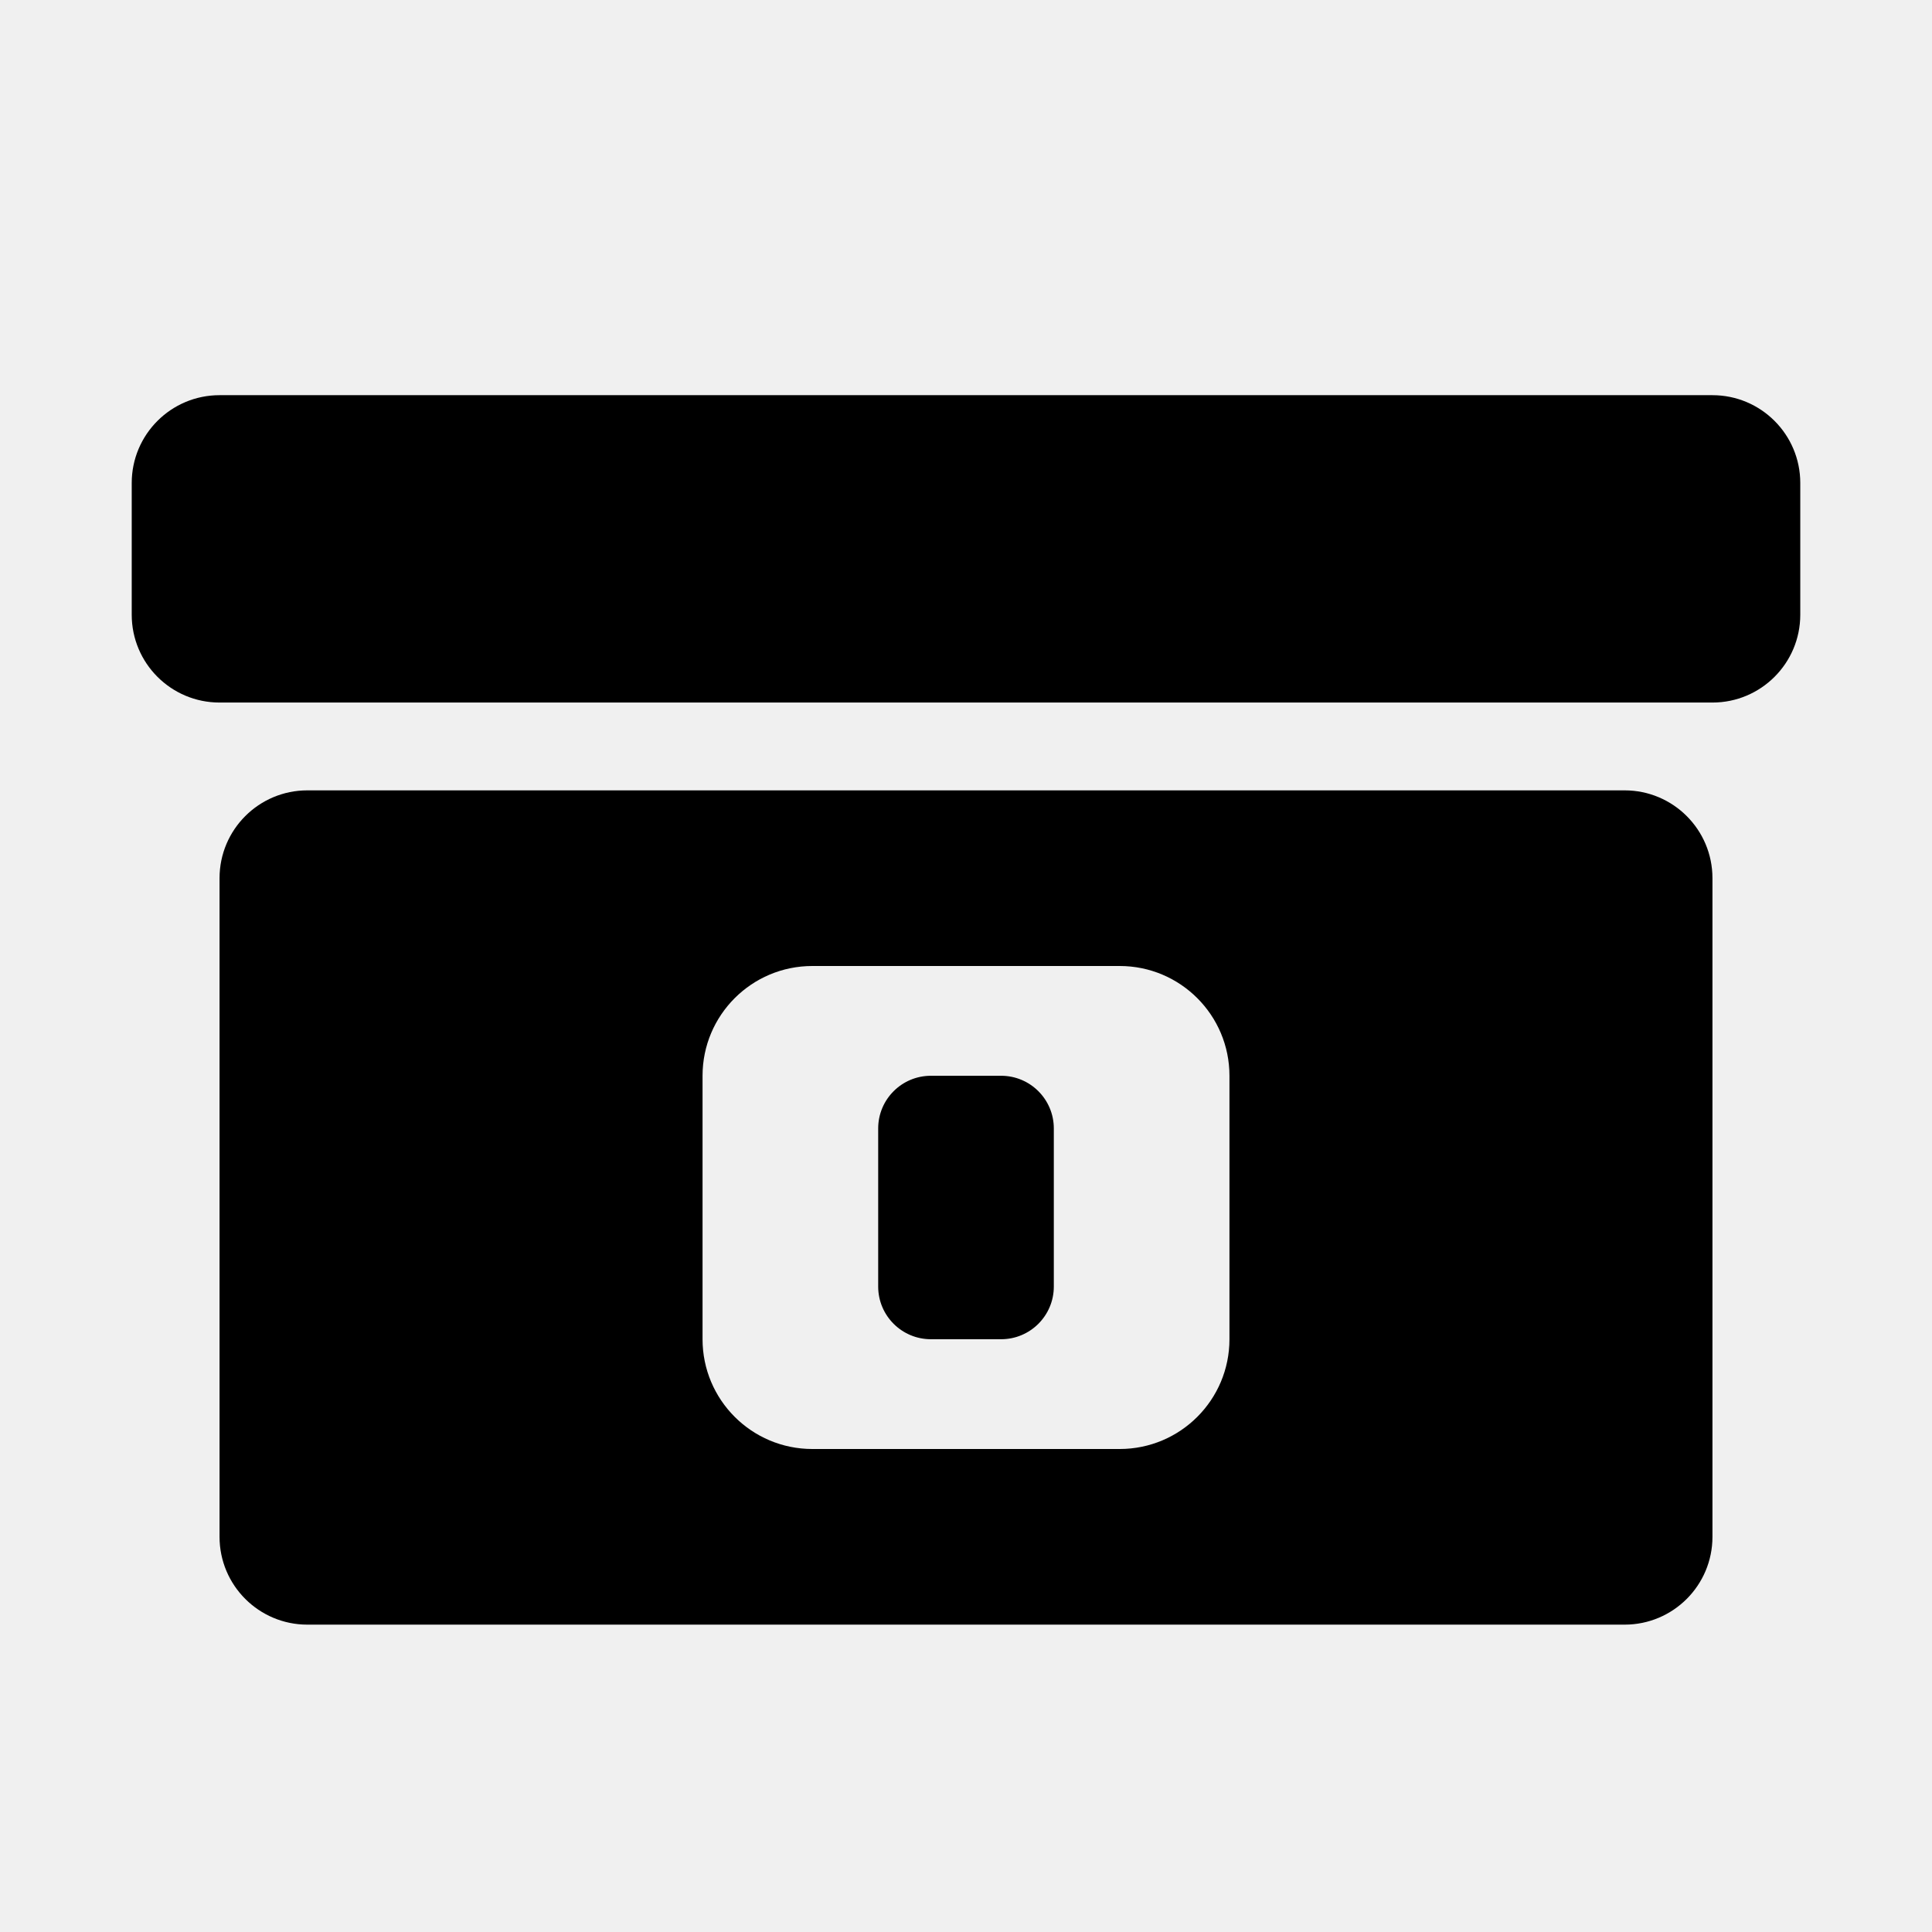
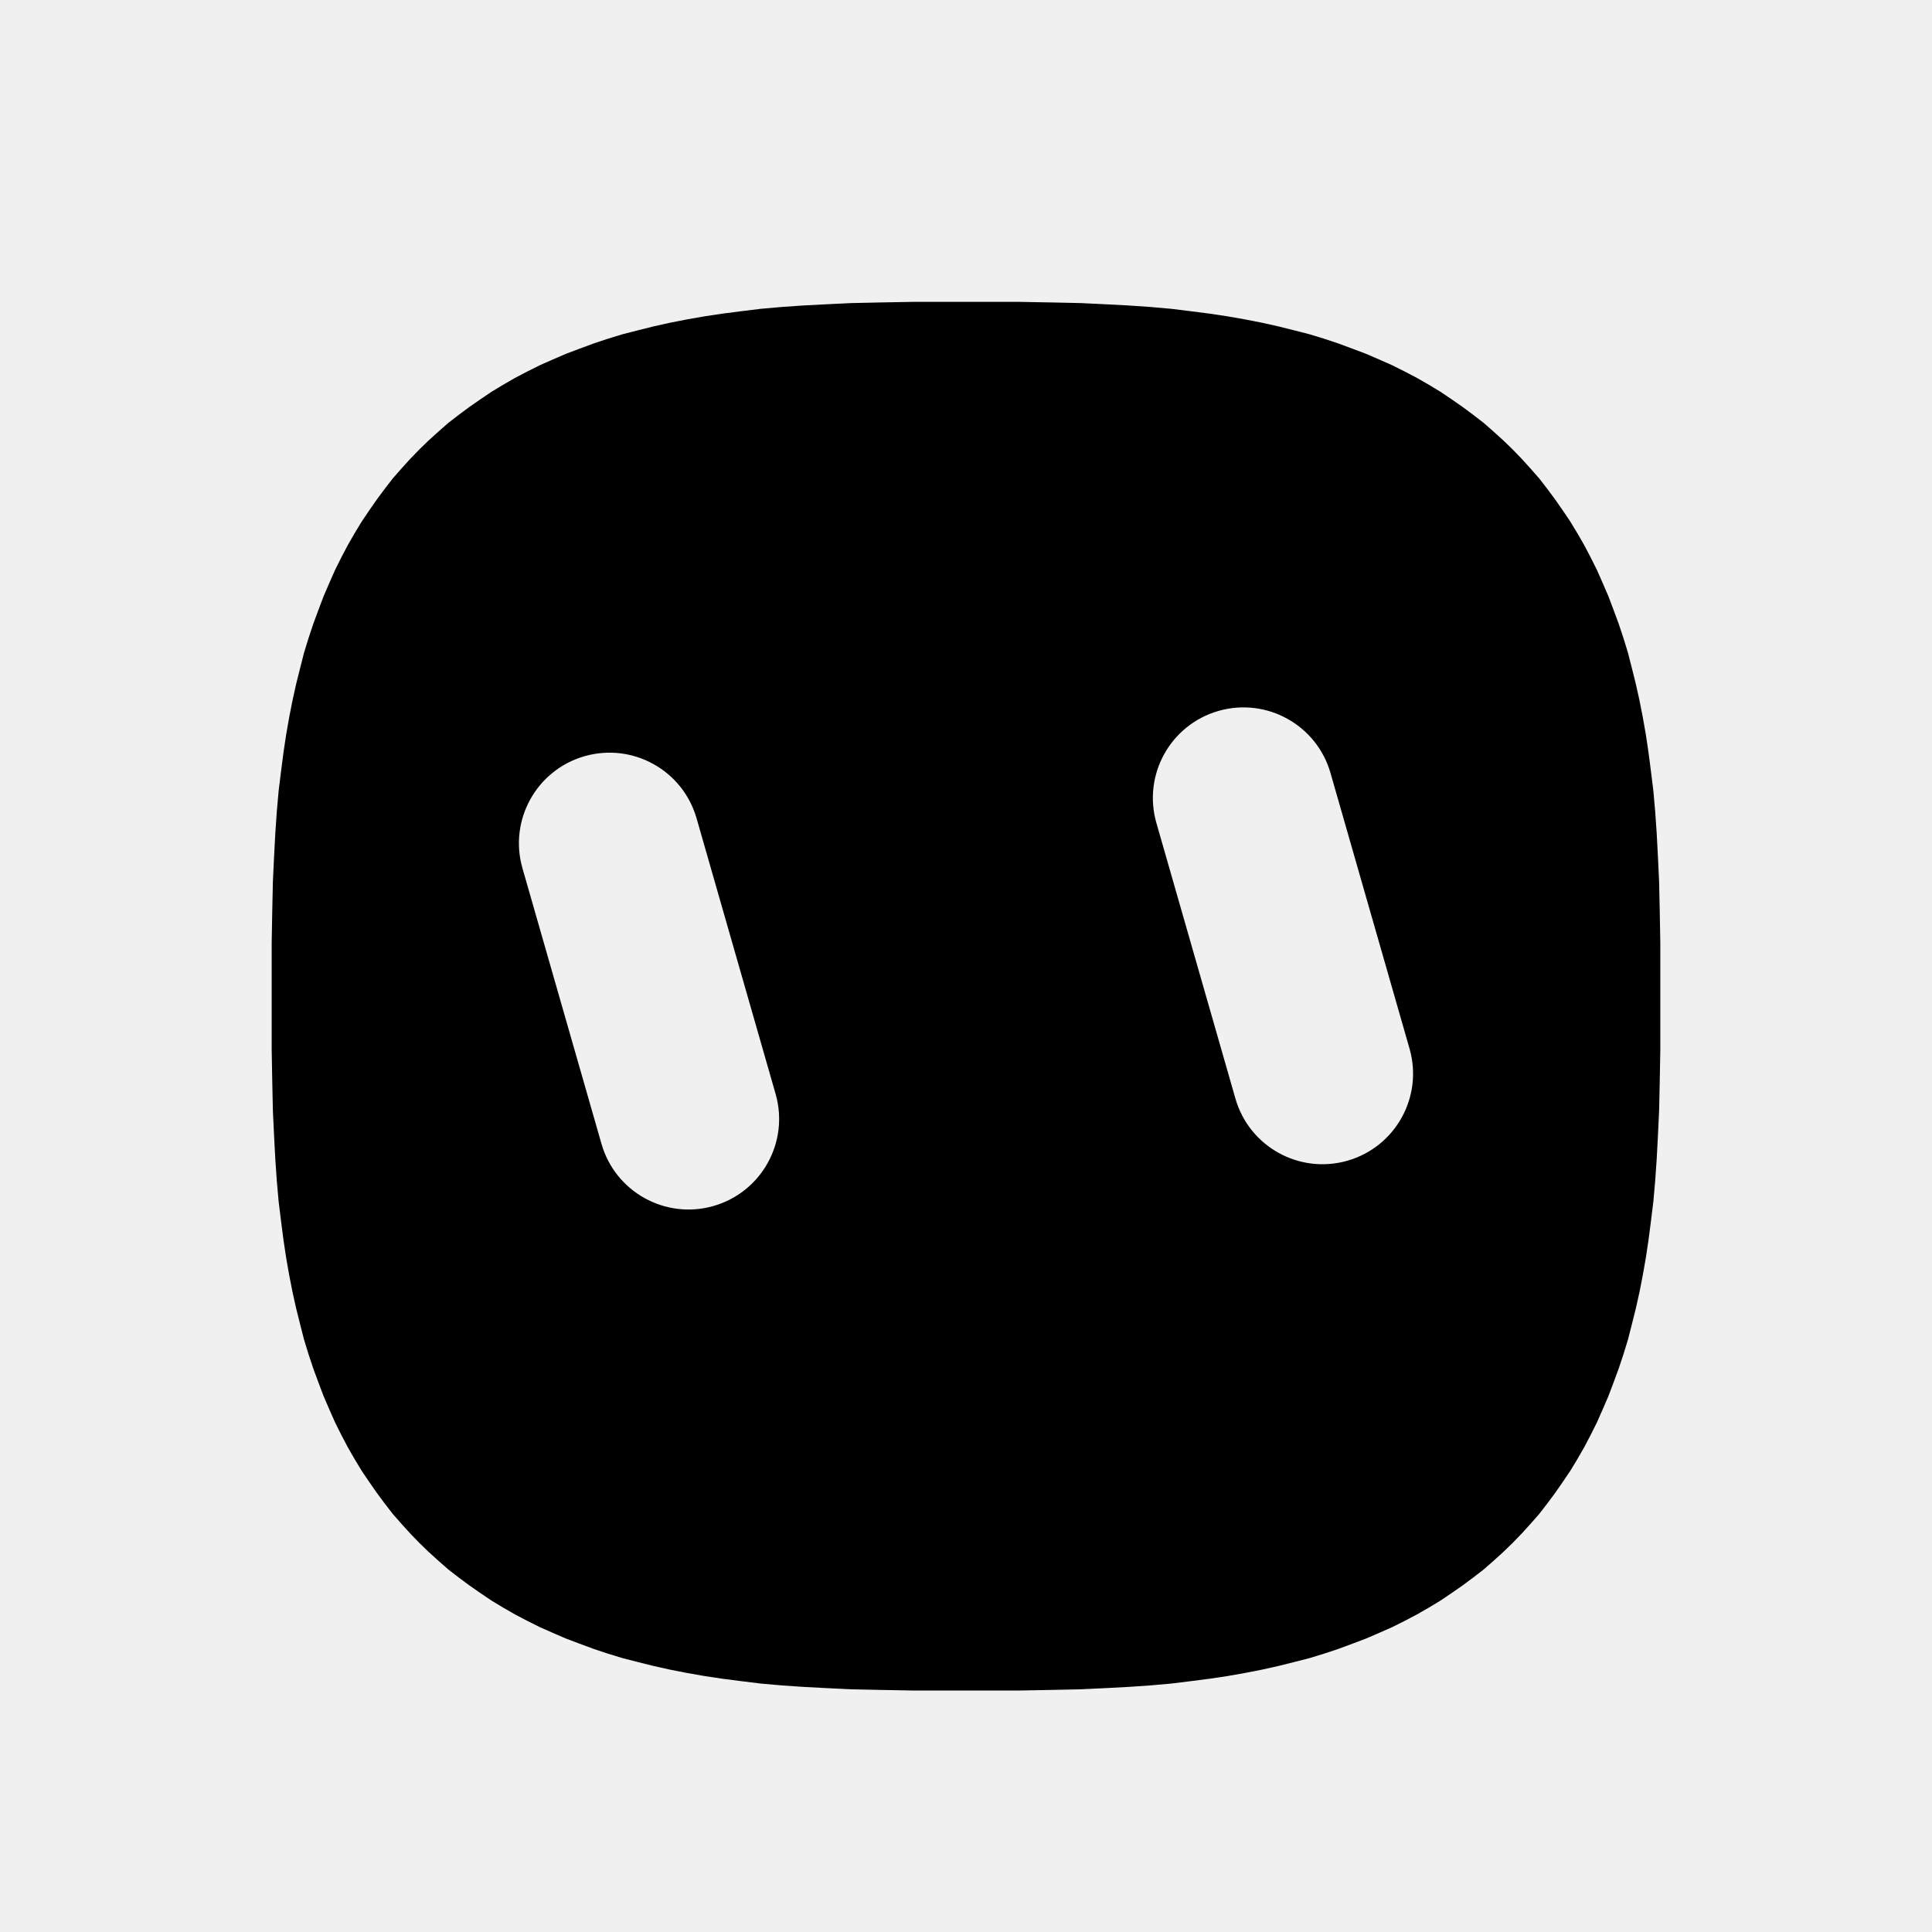
- <svg xmlns="http://www.w3.org/2000/svg" viewBox="0 0 44 44" width="44" height="44" role="img" aria-label="grokbox">
-   <mask id="crate">
-     <rect width="44" height="44" fill="black" />
-     <rect x="3" y="9" width="38" height="7" rx="2" fill="white" />
-     <rect x="5" y="18" width="34" height="19" rx="2" fill="white" />
-     <rect x="16" y="22" width="12" height="11" rx="2.5" fill="black" />
-     <rect x="20" y="24.5" width="4" height="6" rx="1.2" fill="white" />
+ <svg xmlns="http://www.w3.org/2000/svg" viewBox="0 0 64 64" width="64" height="64" role="img" aria-label="grokbox">
+   <mask id="face">
+     <rect width="64" height="64" fill="black" />
+     <path d="M 55.00 33.00 L 55.00 34.78 L 54.98 35.88 L 54.96 36.80 L 54.92 37.64 L 54.88 38.40 L 54.83 39.12 L 54.77 39.80 L 54.69 40.45 L 54.61 41.07 L 54.52 41.67 L 54.42 42.24 L 54.31 42.80 L 54.19 43.34 L 54.06 43.86 L 53.93 44.37 L 53.78 44.86 L 53.62 45.34 L 53.45 45.80 L 53.28 46.25 L 53.09 46.69 L 52.90 47.12 L 52.69 47.54 L 52.48 47.94 L 52.25 48.34 L 52.02 48.72 L 51.77 49.09 L 51.52 49.45 L 51.26 49.80 L 50.99 50.15 L 50.70 50.48 L 50.41 50.80 L 50.11 51.11 L 49.80 51.41 L 49.48 51.70 L 49.15 51.99 L 48.80 52.26 L 48.45 52.52 L 48.09 52.77 L 47.72 53.02 L 47.34 53.25 L 46.94 53.48 L 46.54 53.69 L 46.12 53.90 L 45.69 54.09 L 45.25 54.28 L 44.80 54.45 L 44.34 54.62 L 43.86 54.78 L 43.37 54.93 L 42.86 55.06 L 42.34 55.19 L 41.80 55.31 L 41.24 55.42 L 40.67 55.52 L 40.07 55.61 L 39.45 55.69 L 38.80 55.77 L 38.12 55.83 L 37.40 55.88 L 36.64 55.92 L 35.80 55.96 L 34.88 55.98 L 33.78 56.00 L 32.00 56.00 L 30.22 56.00 L 29.12 55.98 L 28.20 55.96 L 27.36 55.92 L 26.60 55.88 L 25.88 55.83 L 25.20 55.77 L 24.55 55.69 L 23.93 55.61 L 23.33 55.52 L 22.76 55.42 L 22.20 55.31 L 21.66 55.19 L 21.14 55.06 L 20.63 54.93 L 20.14 54.78 L 19.66 54.62 L 19.20 54.45 L 18.75 54.28 L 18.31 54.09 L 17.88 53.90 L 17.46 53.69 L 17.06 53.48 L 16.66 53.25 L 16.28 53.02 L 15.91 52.77 L 15.55 52.52 L 15.20 52.26 L 14.85 51.99 L 14.52 51.70 L 14.20 51.41 L 13.89 51.11 L 13.59 50.80 L 13.30 50.48 L 13.01 50.15 L 12.74 49.80 L 12.48 49.45 L 12.23 49.09 L 11.98 48.72 L 11.75 48.34 L 11.52 47.94 L 11.31 47.54 L 11.10 47.12 L 10.91 46.69 L 10.72 46.25 L 10.55 45.80 L 10.38 45.34 L 10.22 44.86 L 10.07 44.37 L 9.94 43.86 L 9.81 43.34 L 9.69 42.80 L 9.58 42.24 L 9.48 41.67 L 9.39 41.07 L 9.31 40.45 L 9.23 39.80 L 9.17 39.12 L 9.12 38.40 L 9.08 37.64 L 9.04 36.80 L 9.02 35.88 L 9.00 34.78 L 9.00 33.00 L 9.00 31.22 L 9.02 30.12 L 9.04 29.20 L 9.08 28.36 L 9.12 27.60 L 9.17 26.88 L 9.23 26.20 L 9.31 25.55 L 9.39 24.93 L 9.48 24.33 L 9.58 23.76 L 9.69 23.20 L 9.81 22.66 L 9.94 22.14 L 10.07 21.63 L 10.22 21.14 L 10.38 20.66 L 10.55 20.20 L 10.72 19.75 L 10.91 19.31 L 11.10 18.88 L 11.31 18.46 L 11.52 18.06 L 11.75 17.66 L 11.98 17.28 L 12.23 16.91 L 12.48 16.55 L 12.74 16.20 L 13.01 15.85 L 13.30 15.52 L 13.59 15.20 L 13.89 14.89 L 14.20 14.59 L 14.52 14.30 L 14.85 14.01 L 15.20 13.74 L 15.55 13.48 L 15.91 13.23 L 16.28 12.98 L 16.66 12.75 L 17.06 12.52 L 17.46 12.31 L 17.88 12.10 L 18.31 11.91 L 18.75 11.72 L 19.20 11.55 L 19.66 11.38 L 20.14 11.22 L 20.63 11.07 L 21.14 10.94 L 21.66 10.81 L 22.20 10.69 L 22.76 10.58 L 23.33 10.48 L 23.93 10.39 L 24.55 10.31 L 25.20 10.23 L 25.88 10.17 L 26.60 10.12 L 27.36 10.08 L 28.20 10.04 L 29.12 10.02 L 30.22 10.00 L 32.00 10.00 L 33.78 10.00 L 34.88 10.02 L 35.80 10.04 L 36.64 10.08 L 37.40 10.12 L 38.12 10.17 L 38.80 10.23 L 39.45 10.31 L 40.07 10.39 L 40.67 10.48 L 41.24 10.58 L 41.80 10.69 L 42.34 10.81 L 42.86 10.94 L 43.37 11.07 L 43.86 11.22 L 44.34 11.38 L 44.80 11.55 L 45.25 11.72 L 45.69 11.91 L 46.12 12.10 L 46.54 12.31 L 46.94 12.52 L 47.34 12.75 L 47.72 12.98 L 48.09 13.23 L 48.45 13.48 L 48.80 13.74 L 49.15 14.01 L 49.48 14.30 L 49.80 14.59 L 50.11 14.89 L 50.41 15.20 L 50.70 15.52 L 50.99 15.85 L 51.26 16.20 L 51.52 16.55 L 51.77 16.91 L 52.02 17.28 L 52.25 17.66 L 52.48 18.06 L 52.69 18.46 L 52.90 18.88 L 53.09 19.31 L 53.28 19.75 L 53.45 20.20 L 53.62 20.66 L 53.78 21.14 L 53.93 21.63 L 54.06 22.14 L 54.19 22.66 L 54.31 23.20 L 54.42 23.76 L 54.52 24.33 L 54.61 24.93 L 54.69 25.55 L 54.77 26.20 L 54.83 26.88 L 54.88 27.60 L 54.92 28.36 L 54.96 29.20 L 54.98 30.12 L 55.00 31.22 Z" fill="white" />
+     <g fill="black">
+       <rect x="18.50" y="24.75" width="6.00" height="15.50" rx="3.00" transform="rotate(-16 21.50 32.50)" />
+       <rect x="39.50" y="23.25" width="6.00" height="15.50" rx="3.00" transform="rotate(-16 42.50 31.00)" />
+     </g>
  </mask>
-   <rect width="44" height="44" fill="black" mask="url(#crate)" />
+   <rect width="64" height="64" fill="black" mask="url(#face)" />
</svg>
